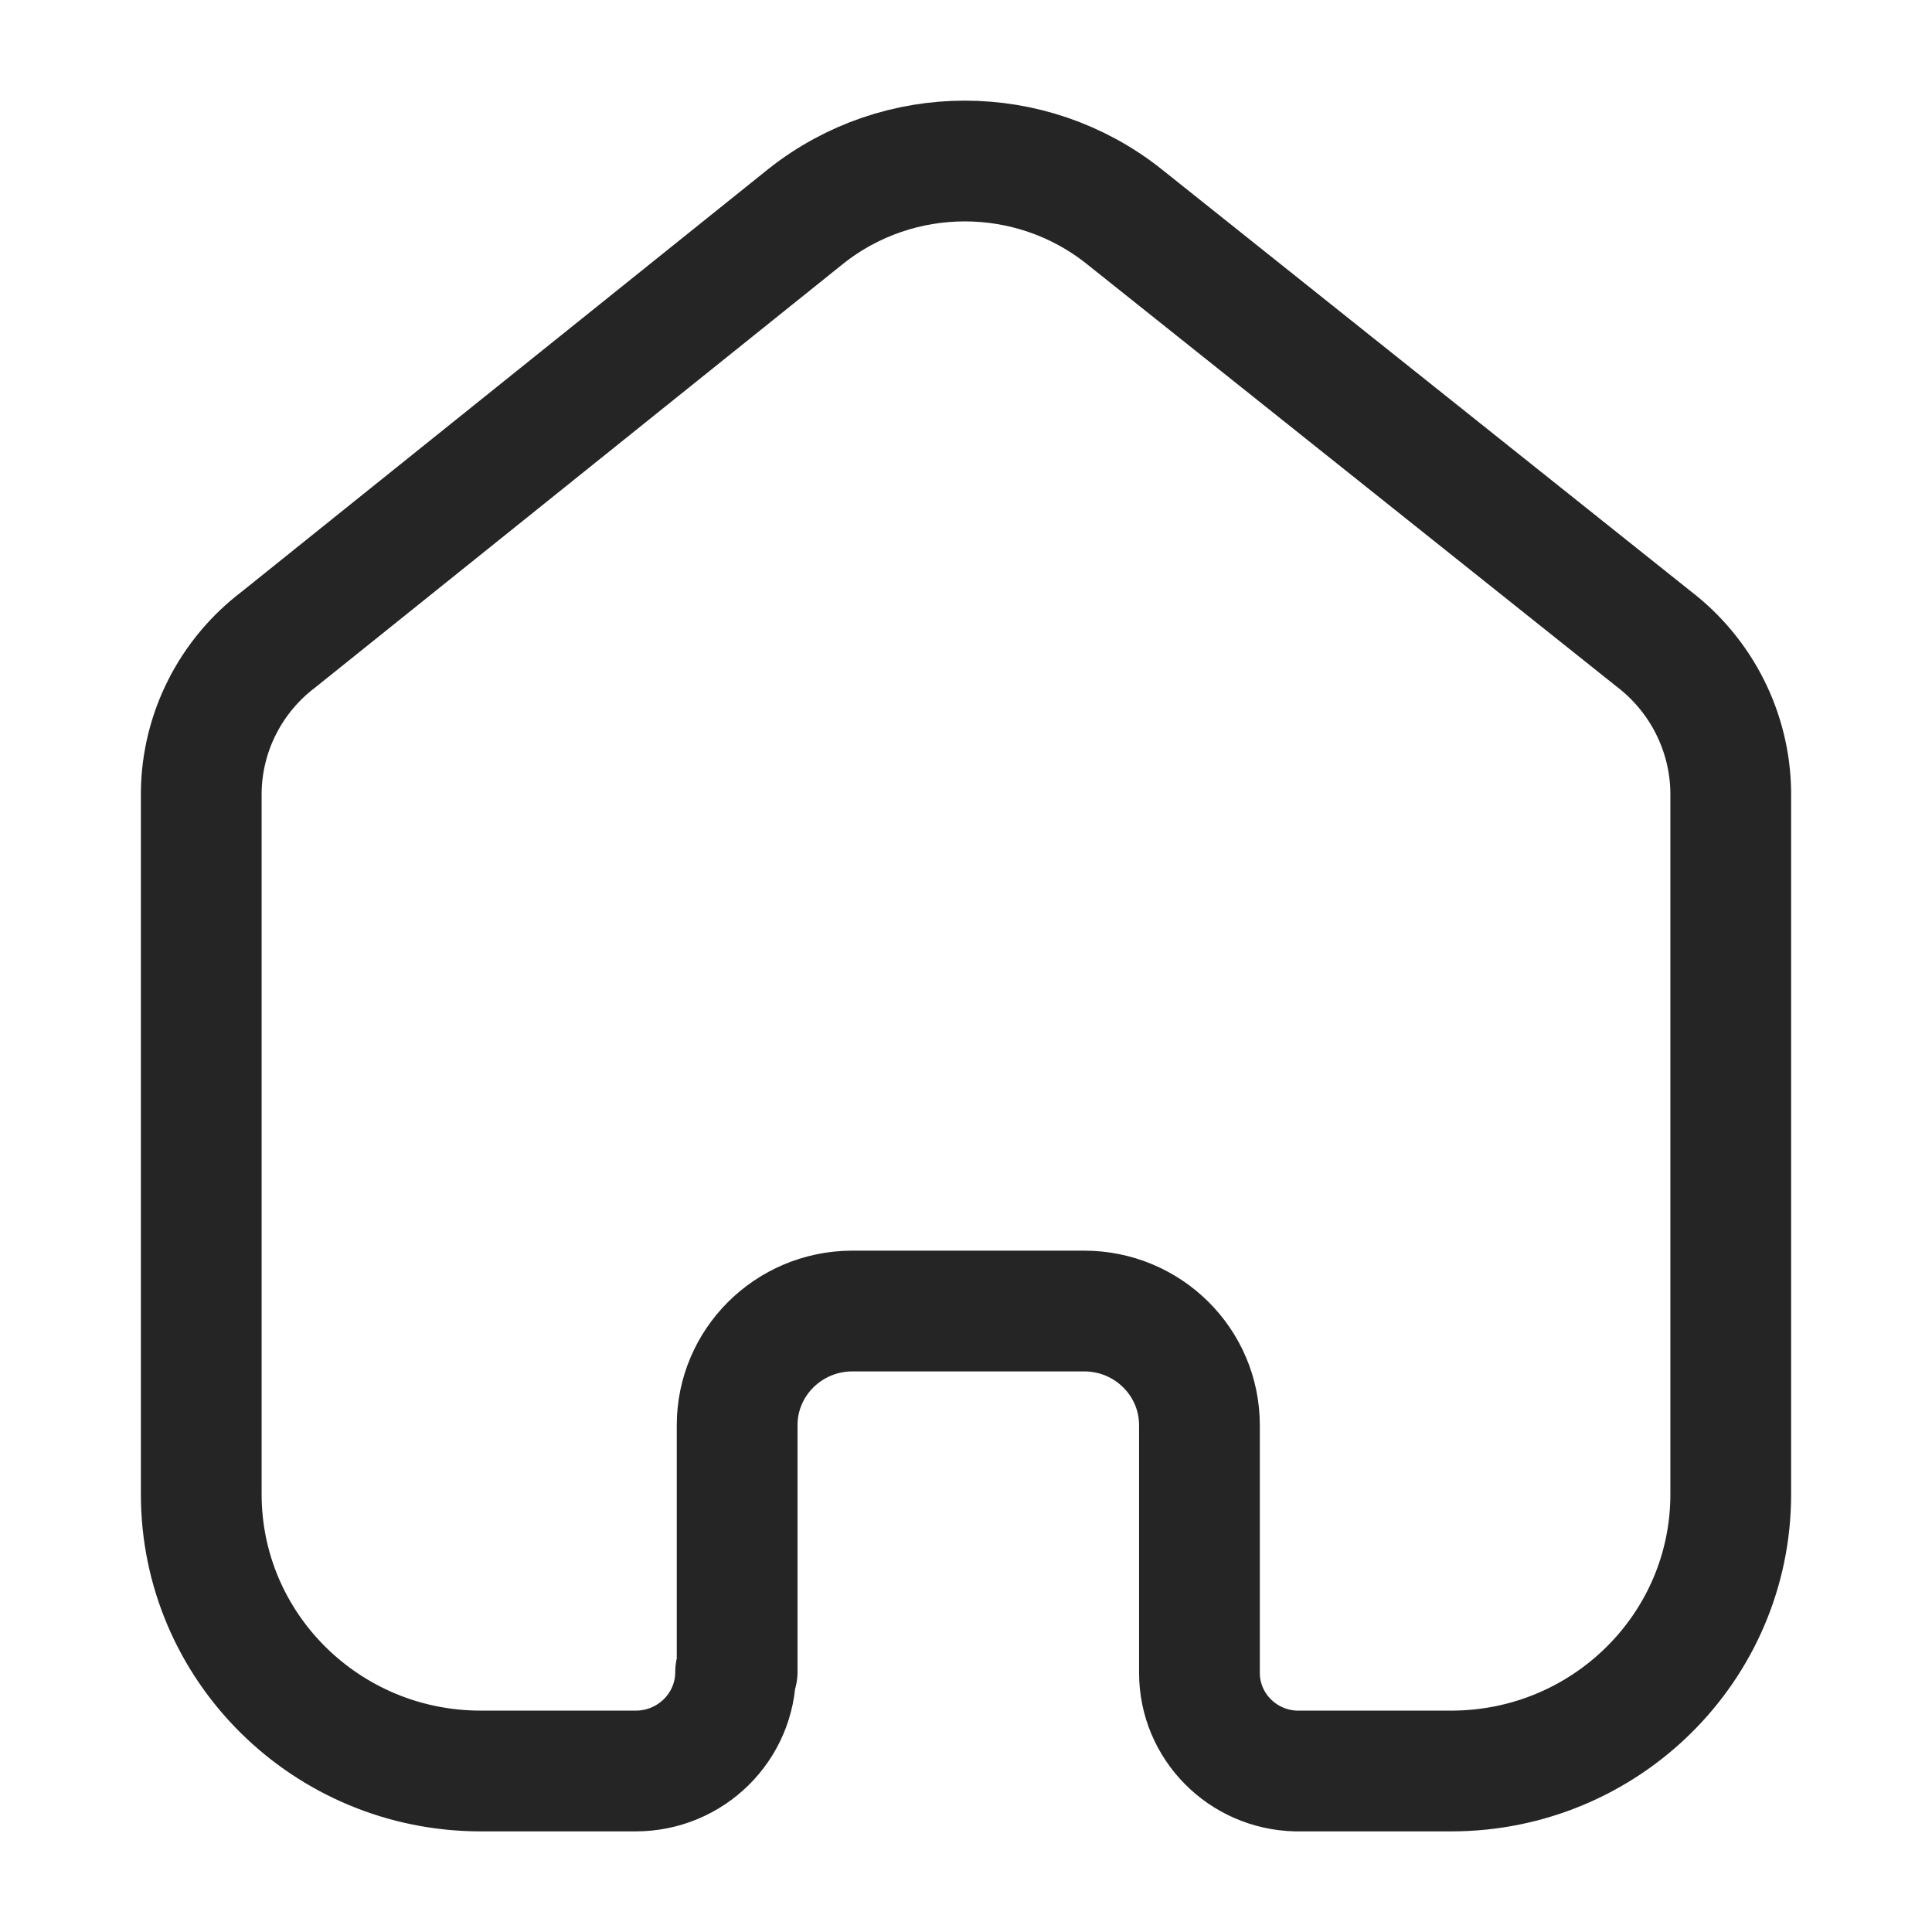
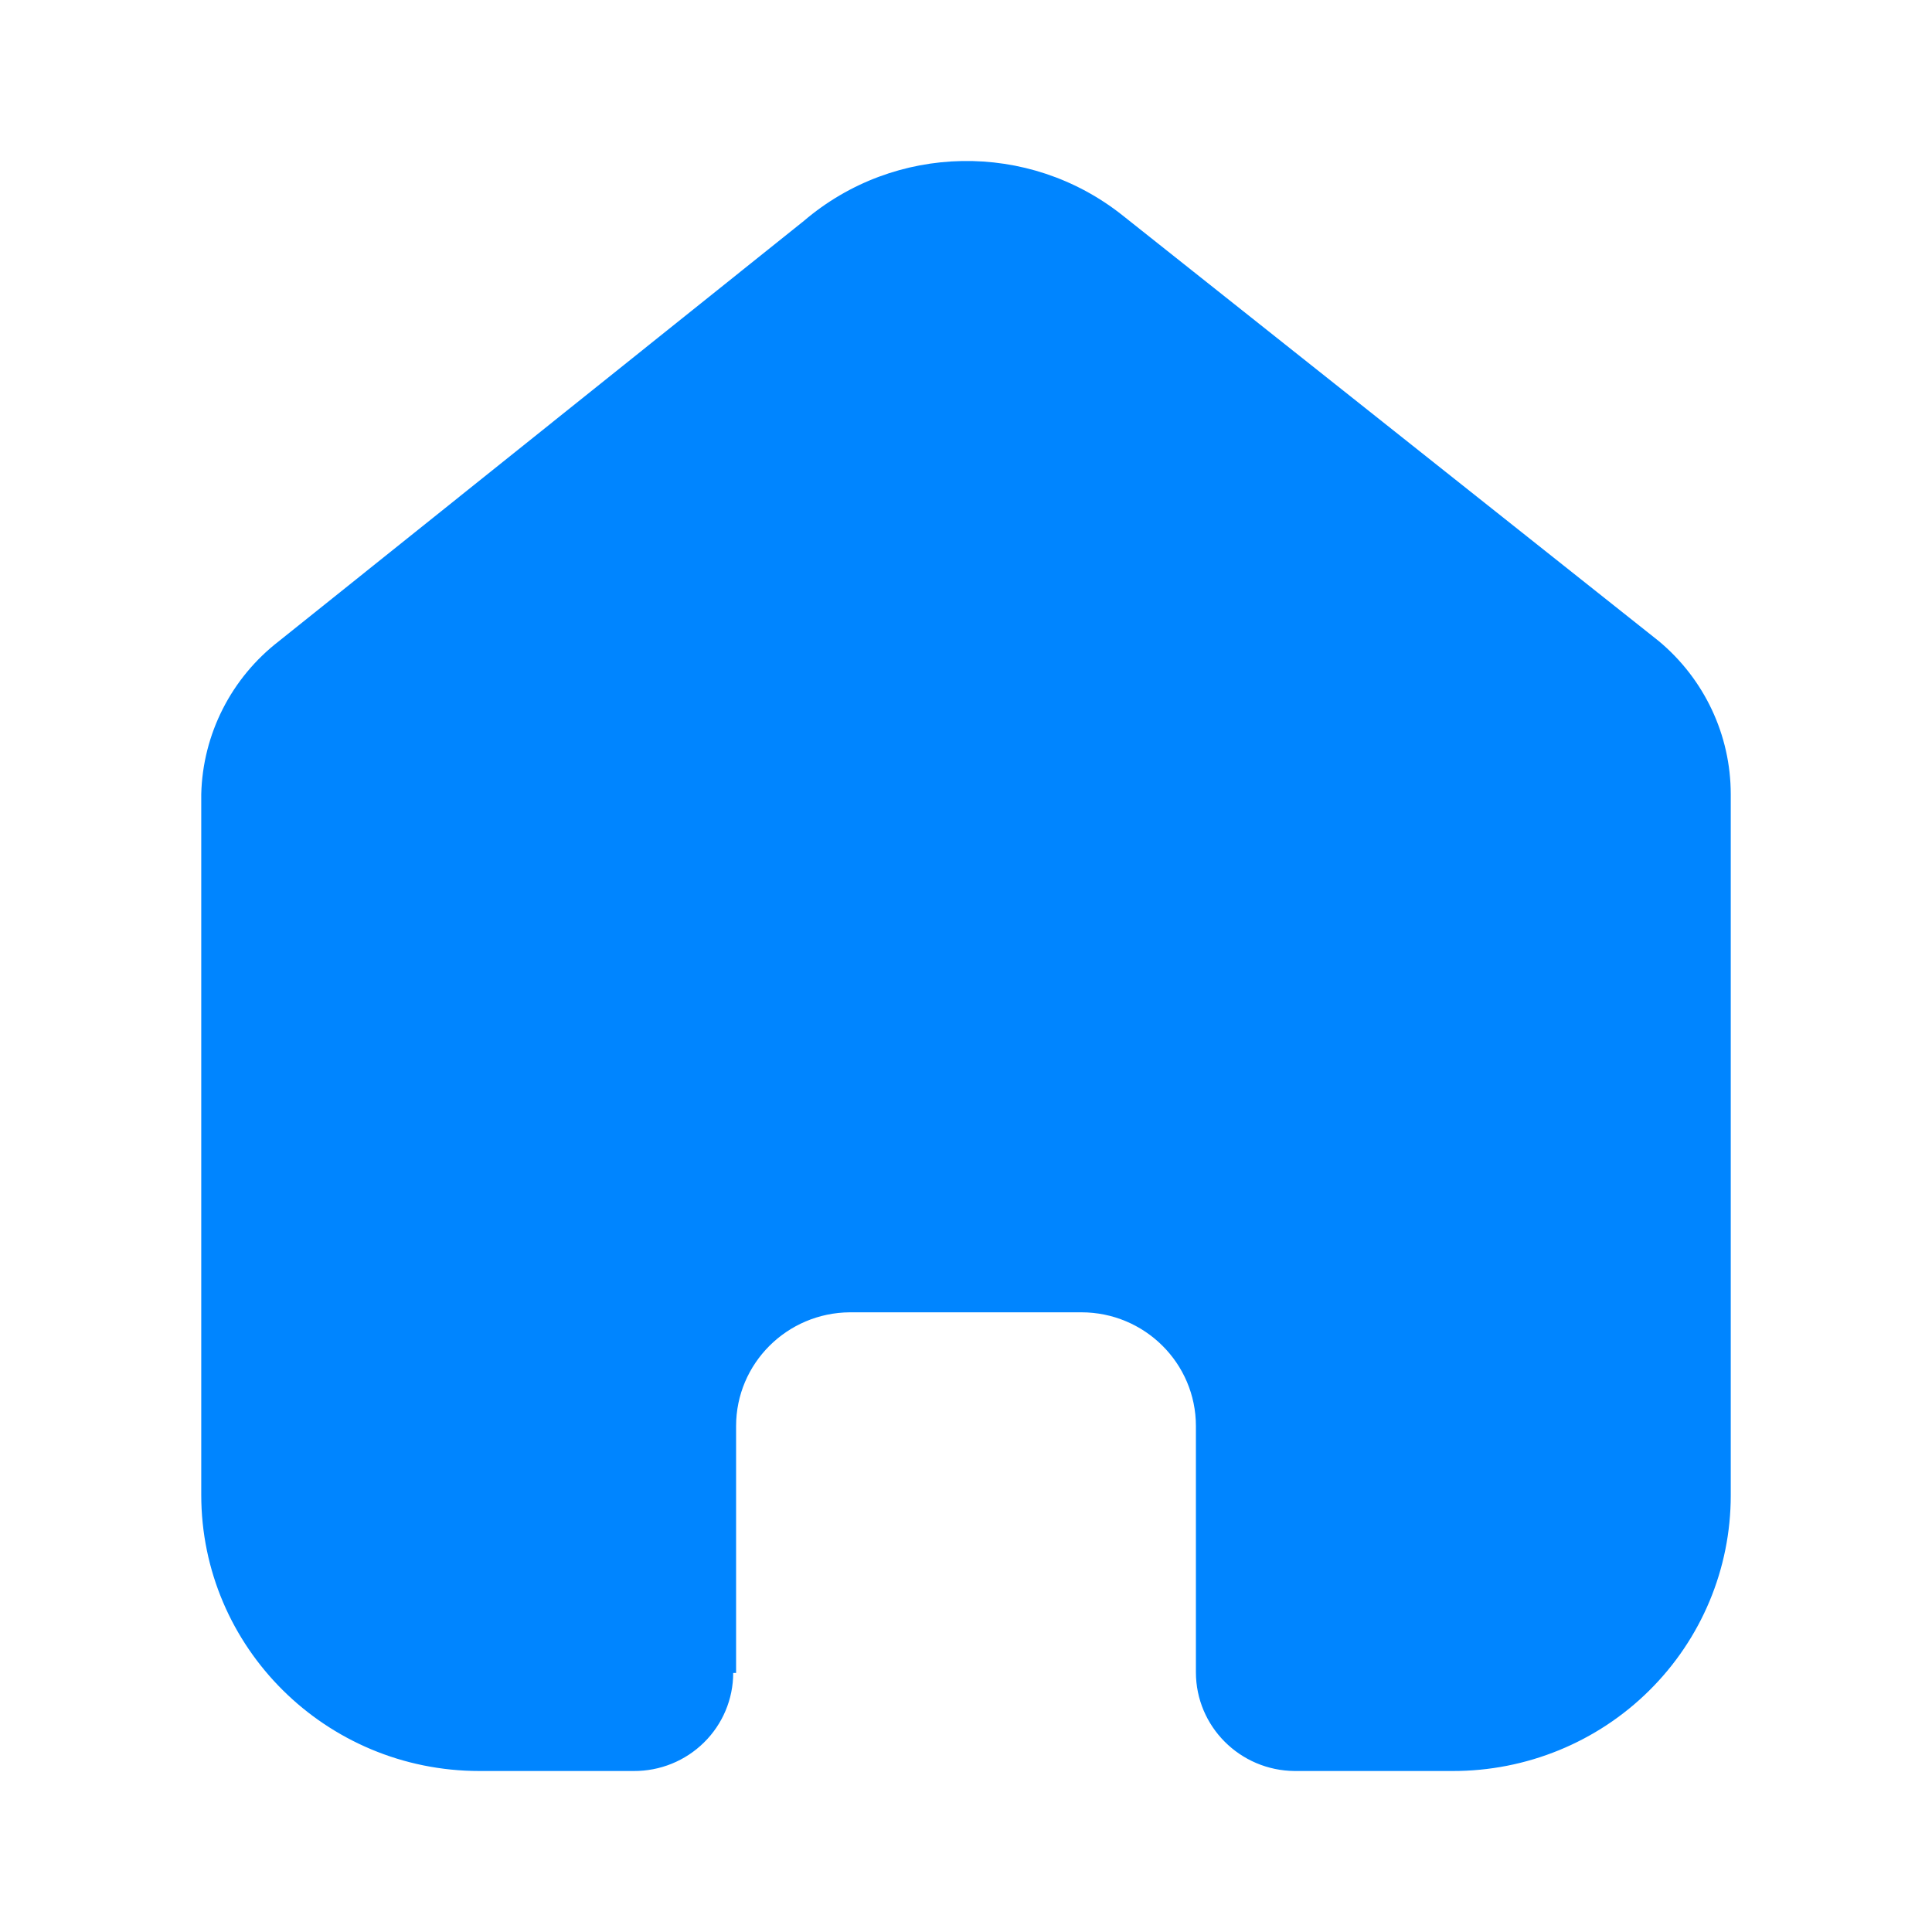
<svg xmlns="http://www.w3.org/2000/svg" width="24" height="24" viewBox="0 0 24 24" fill="none">
-   <path d="M9.157 20.771V17.705C9.157 16.925 9.793 16.291 10.581 16.286H13.467C14.259 16.286 14.9 16.921 14.9 17.705V17.705V20.781C14.9 21.443 15.434 21.985 16.103 22H18.027C19.945 22 21.5 20.461 21.5 18.562V18.562V9.838C21.49 9.091 21.136 8.389 20.538 7.933L13.958 2.685C12.805 1.772 11.166 1.772 10.013 2.685L3.462 7.943C2.862 8.397 2.507 9.1 2.5 9.847V18.562C2.5 20.461 4.055 22 5.973 22H7.897C8.582 22 9.138 21.45 9.138 20.771V20.771" stroke="#252525" stroke-width="1.5" stroke-linecap="round" stroke-linejoin="round" />
+   <path d="M9.144 20.782V17.715C9.144 16.938 9.776 16.307 10.558 16.302H13.433C14.219 16.302 14.856 16.935 14.856 17.715V20.773C14.856 21.447 15.404 21.995 16.083 22H18.044C18.96 22.002 19.839 21.643 20.487 21.001C21.136 20.359 21.5 19.487 21.5 18.578V9.866C21.5 9.131 21.172 8.435 20.605 7.963L13.943 2.674C12.778 1.749 11.115 1.779 9.985 2.745L3.467 7.963C2.873 8.421 2.518 9.12 2.5 9.866V18.569C2.5 20.464 4.047 22 5.956 22H7.872C8.199 22.002 8.513 21.875 8.745 21.646C8.977 21.418 9.108 21.107 9.108 20.782H9.144Z" fill="#0085FF" />
</svg>
